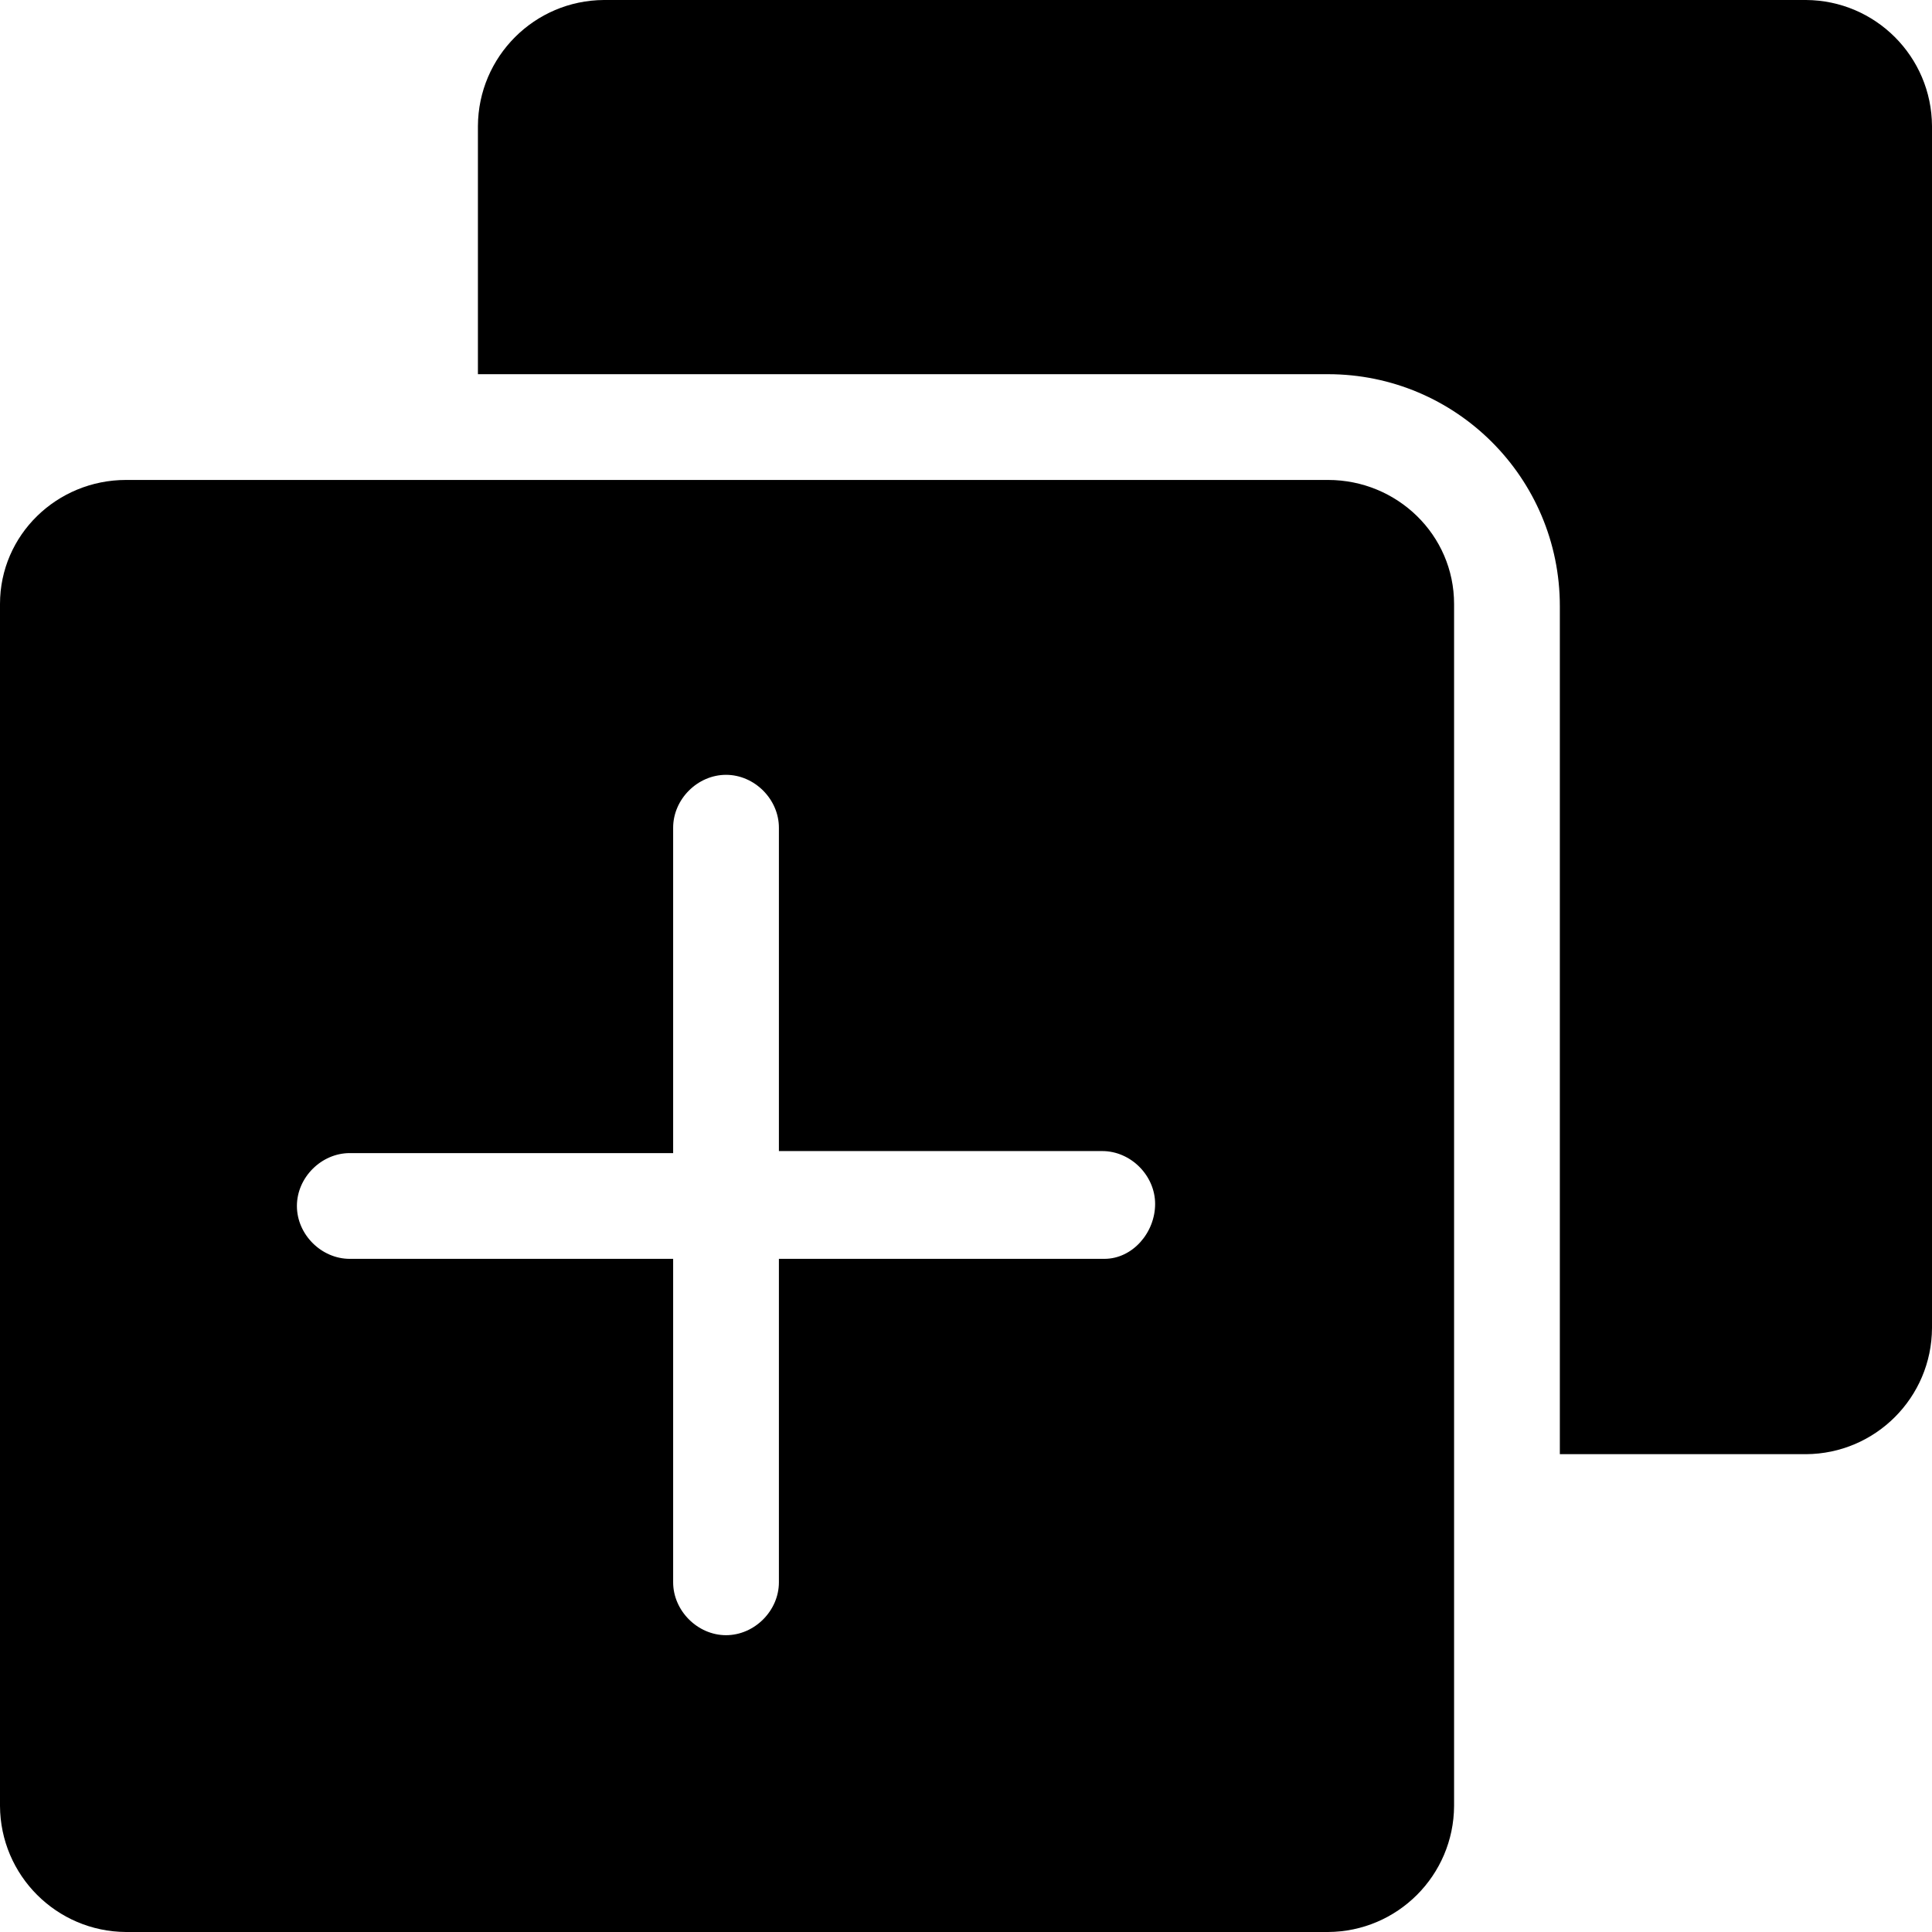
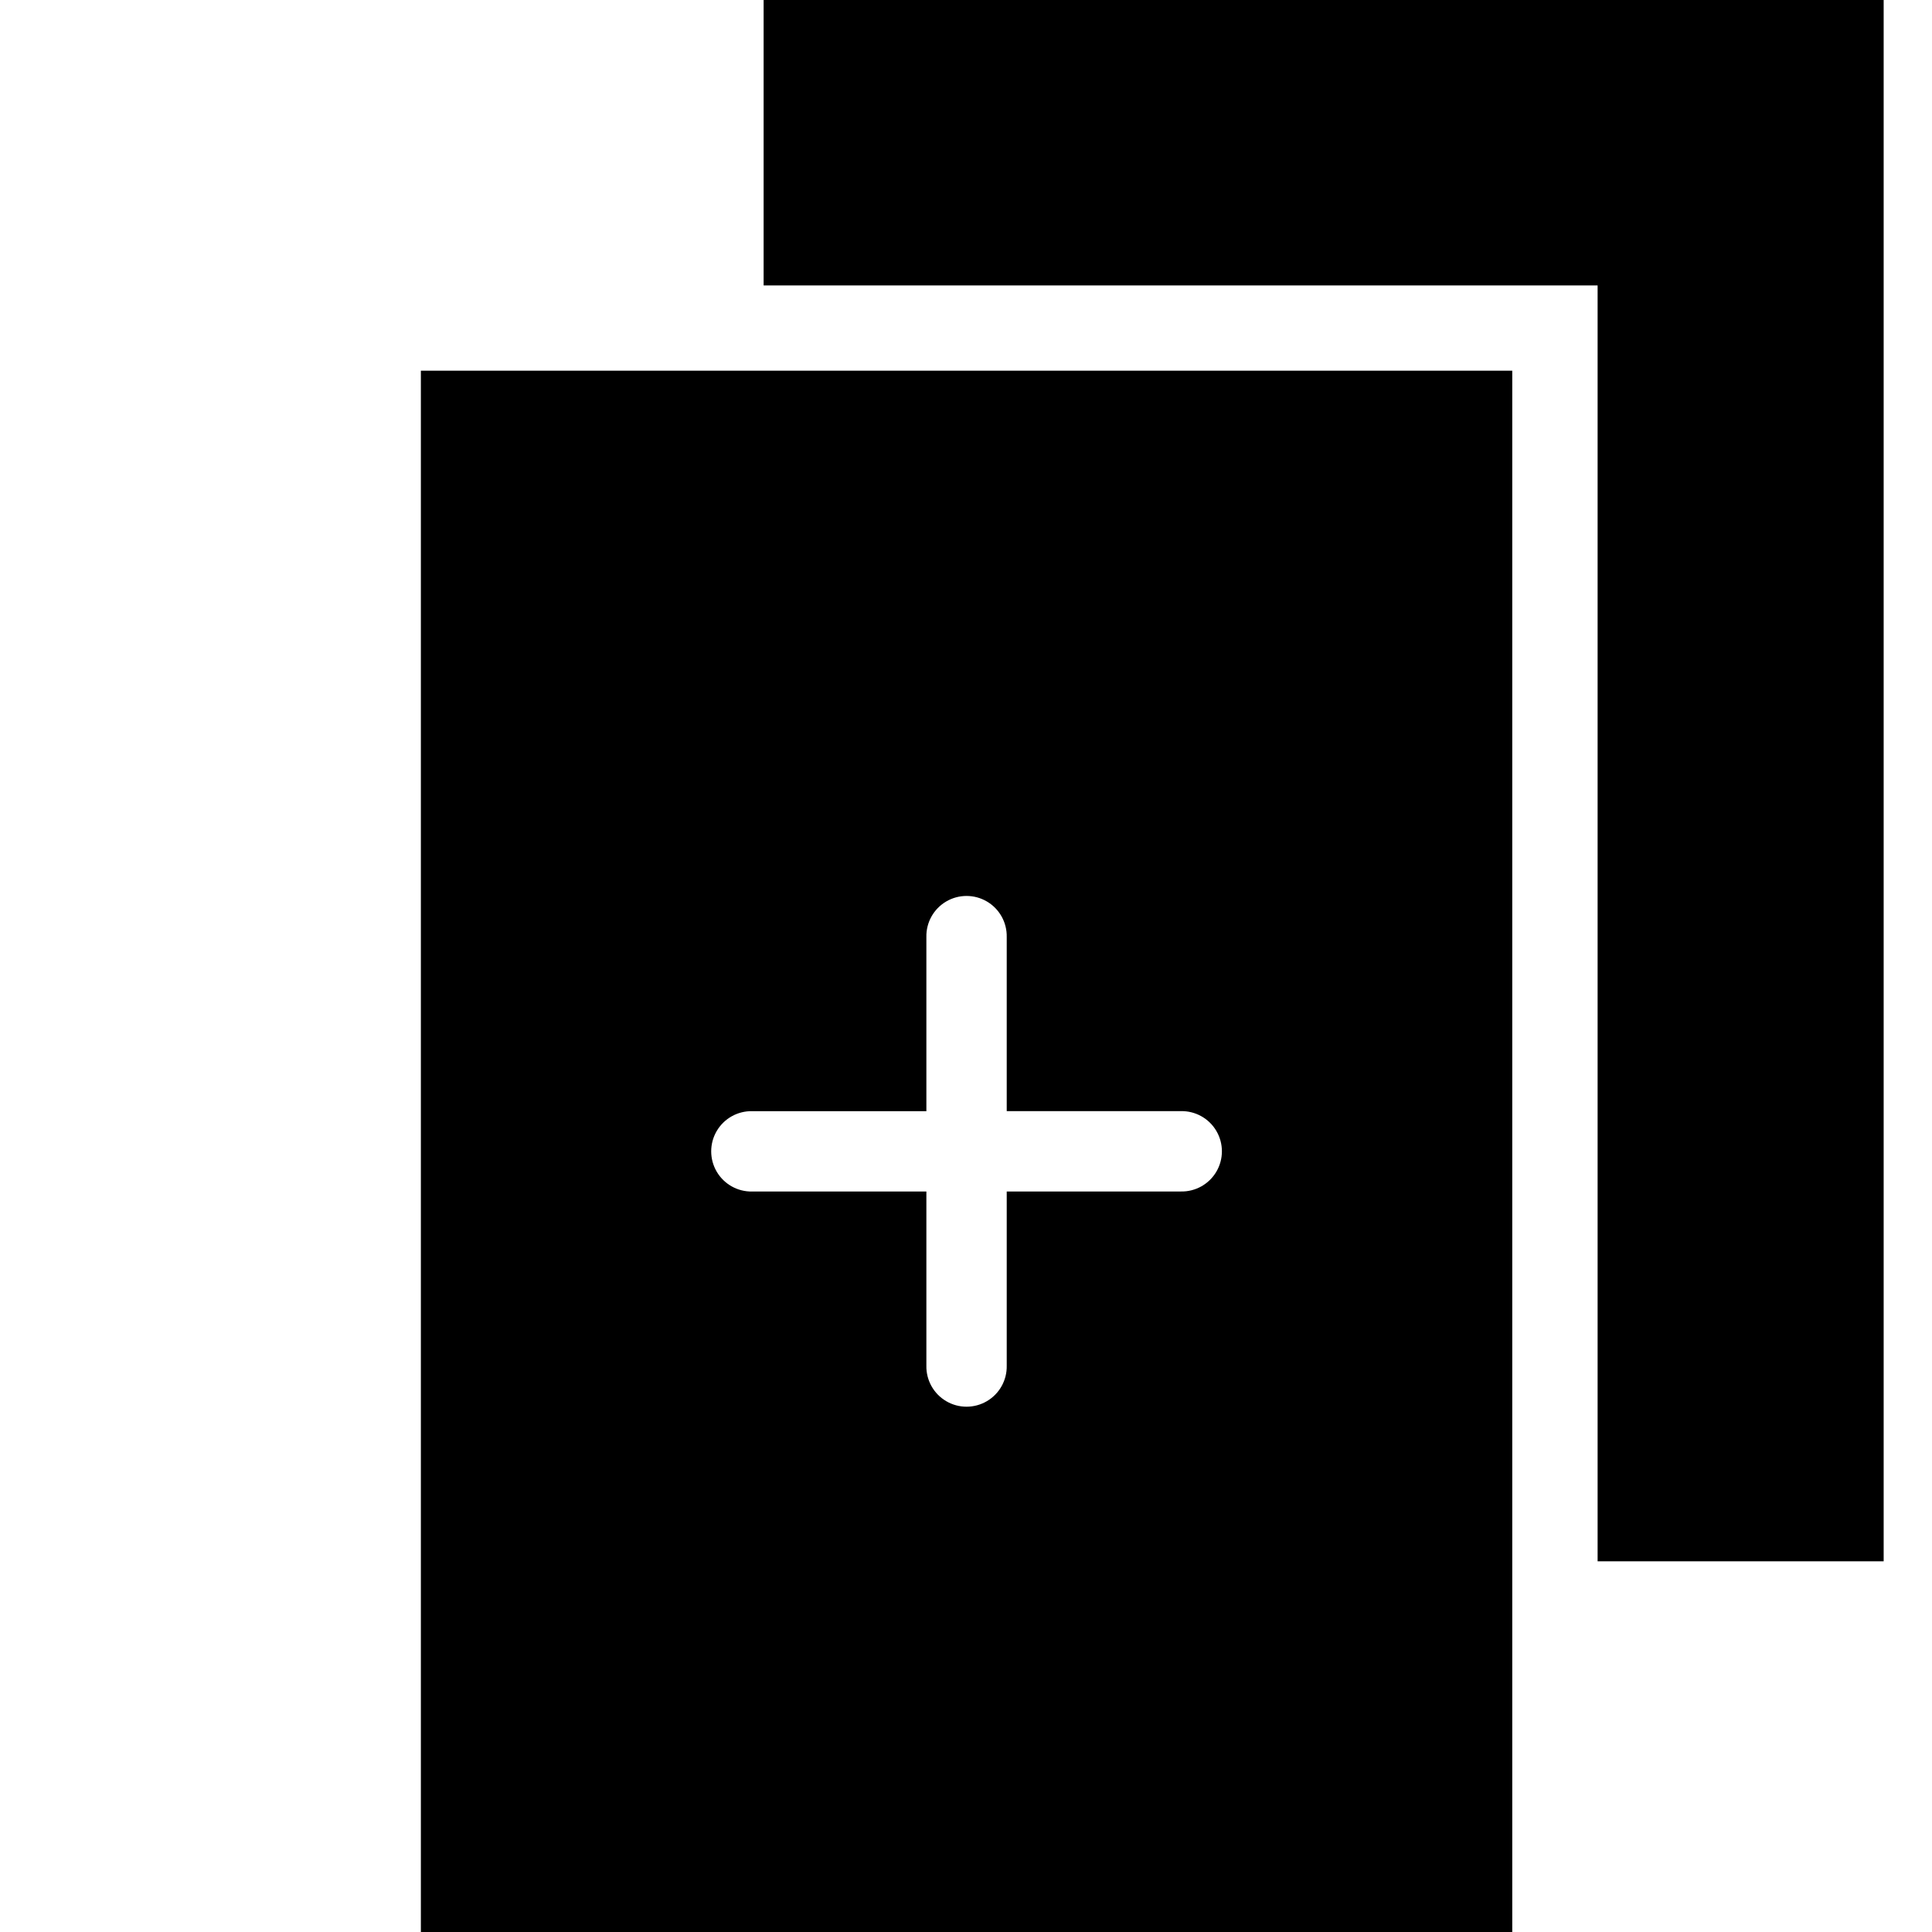
<svg xmlns="http://www.w3.org/2000/svg" data-name="Layer 1" viewBox="0 0 1000 1000">
-   <path d="M934.74 0H312.63a65.59 65.59 0 0 0-65.26 65.26v128.42h440a120 120 0 0 1 120 120v439h127.37a65.59 65.59 0 0 0 65.26-65.31V65.26A65.59 65.59 0 0 0 934.74 0z" />
-   <path d="M687.37 248.42H65.26C29.47 248.42 0 276.84 0 312.63v622.11A65.59 65.59 0 0 0 65.26 1000h622.11a65.59 65.59 0 0 0 65.26-65.26V312.63c0-35.79-29.47-64.21-65.26-64.21zM571.58 651.58H403.16V819c0 14.73-12.63 27.37-27.37 27.37s-27.37-12.69-27.37-27.37V651.58H181.05c-14.73 0-27.37-12.63-27.37-27.37s12.64-27.37 27.37-27.37h167.37V428.42c0-14.74 12.63-27.37 27.37-27.37s27.37 12.63 27.37 27.37v167.37h167.37c14.73 0 27.36 12.63 27.36 27.37s-11.57 28.42-26.31 28.42z" />
+   <path d="M395.25 147.74h431.67v660.39h148.06V0H395.25v147.74z" />
+   <path d="M217.84 191.87V1000h564.9V191.87zM611.2 616.73h-90.12v90.12a20.8 20.8 0 1 1-41.59 0v-90.12h-90.12a20.8 20.8 0 1 1 0-41.59h90.12V485a20.8 20.8 0 1 1 41.59 0v90.12h90.12a20.8 20.8 0 1 1 0 41.59z" />
</svg>
